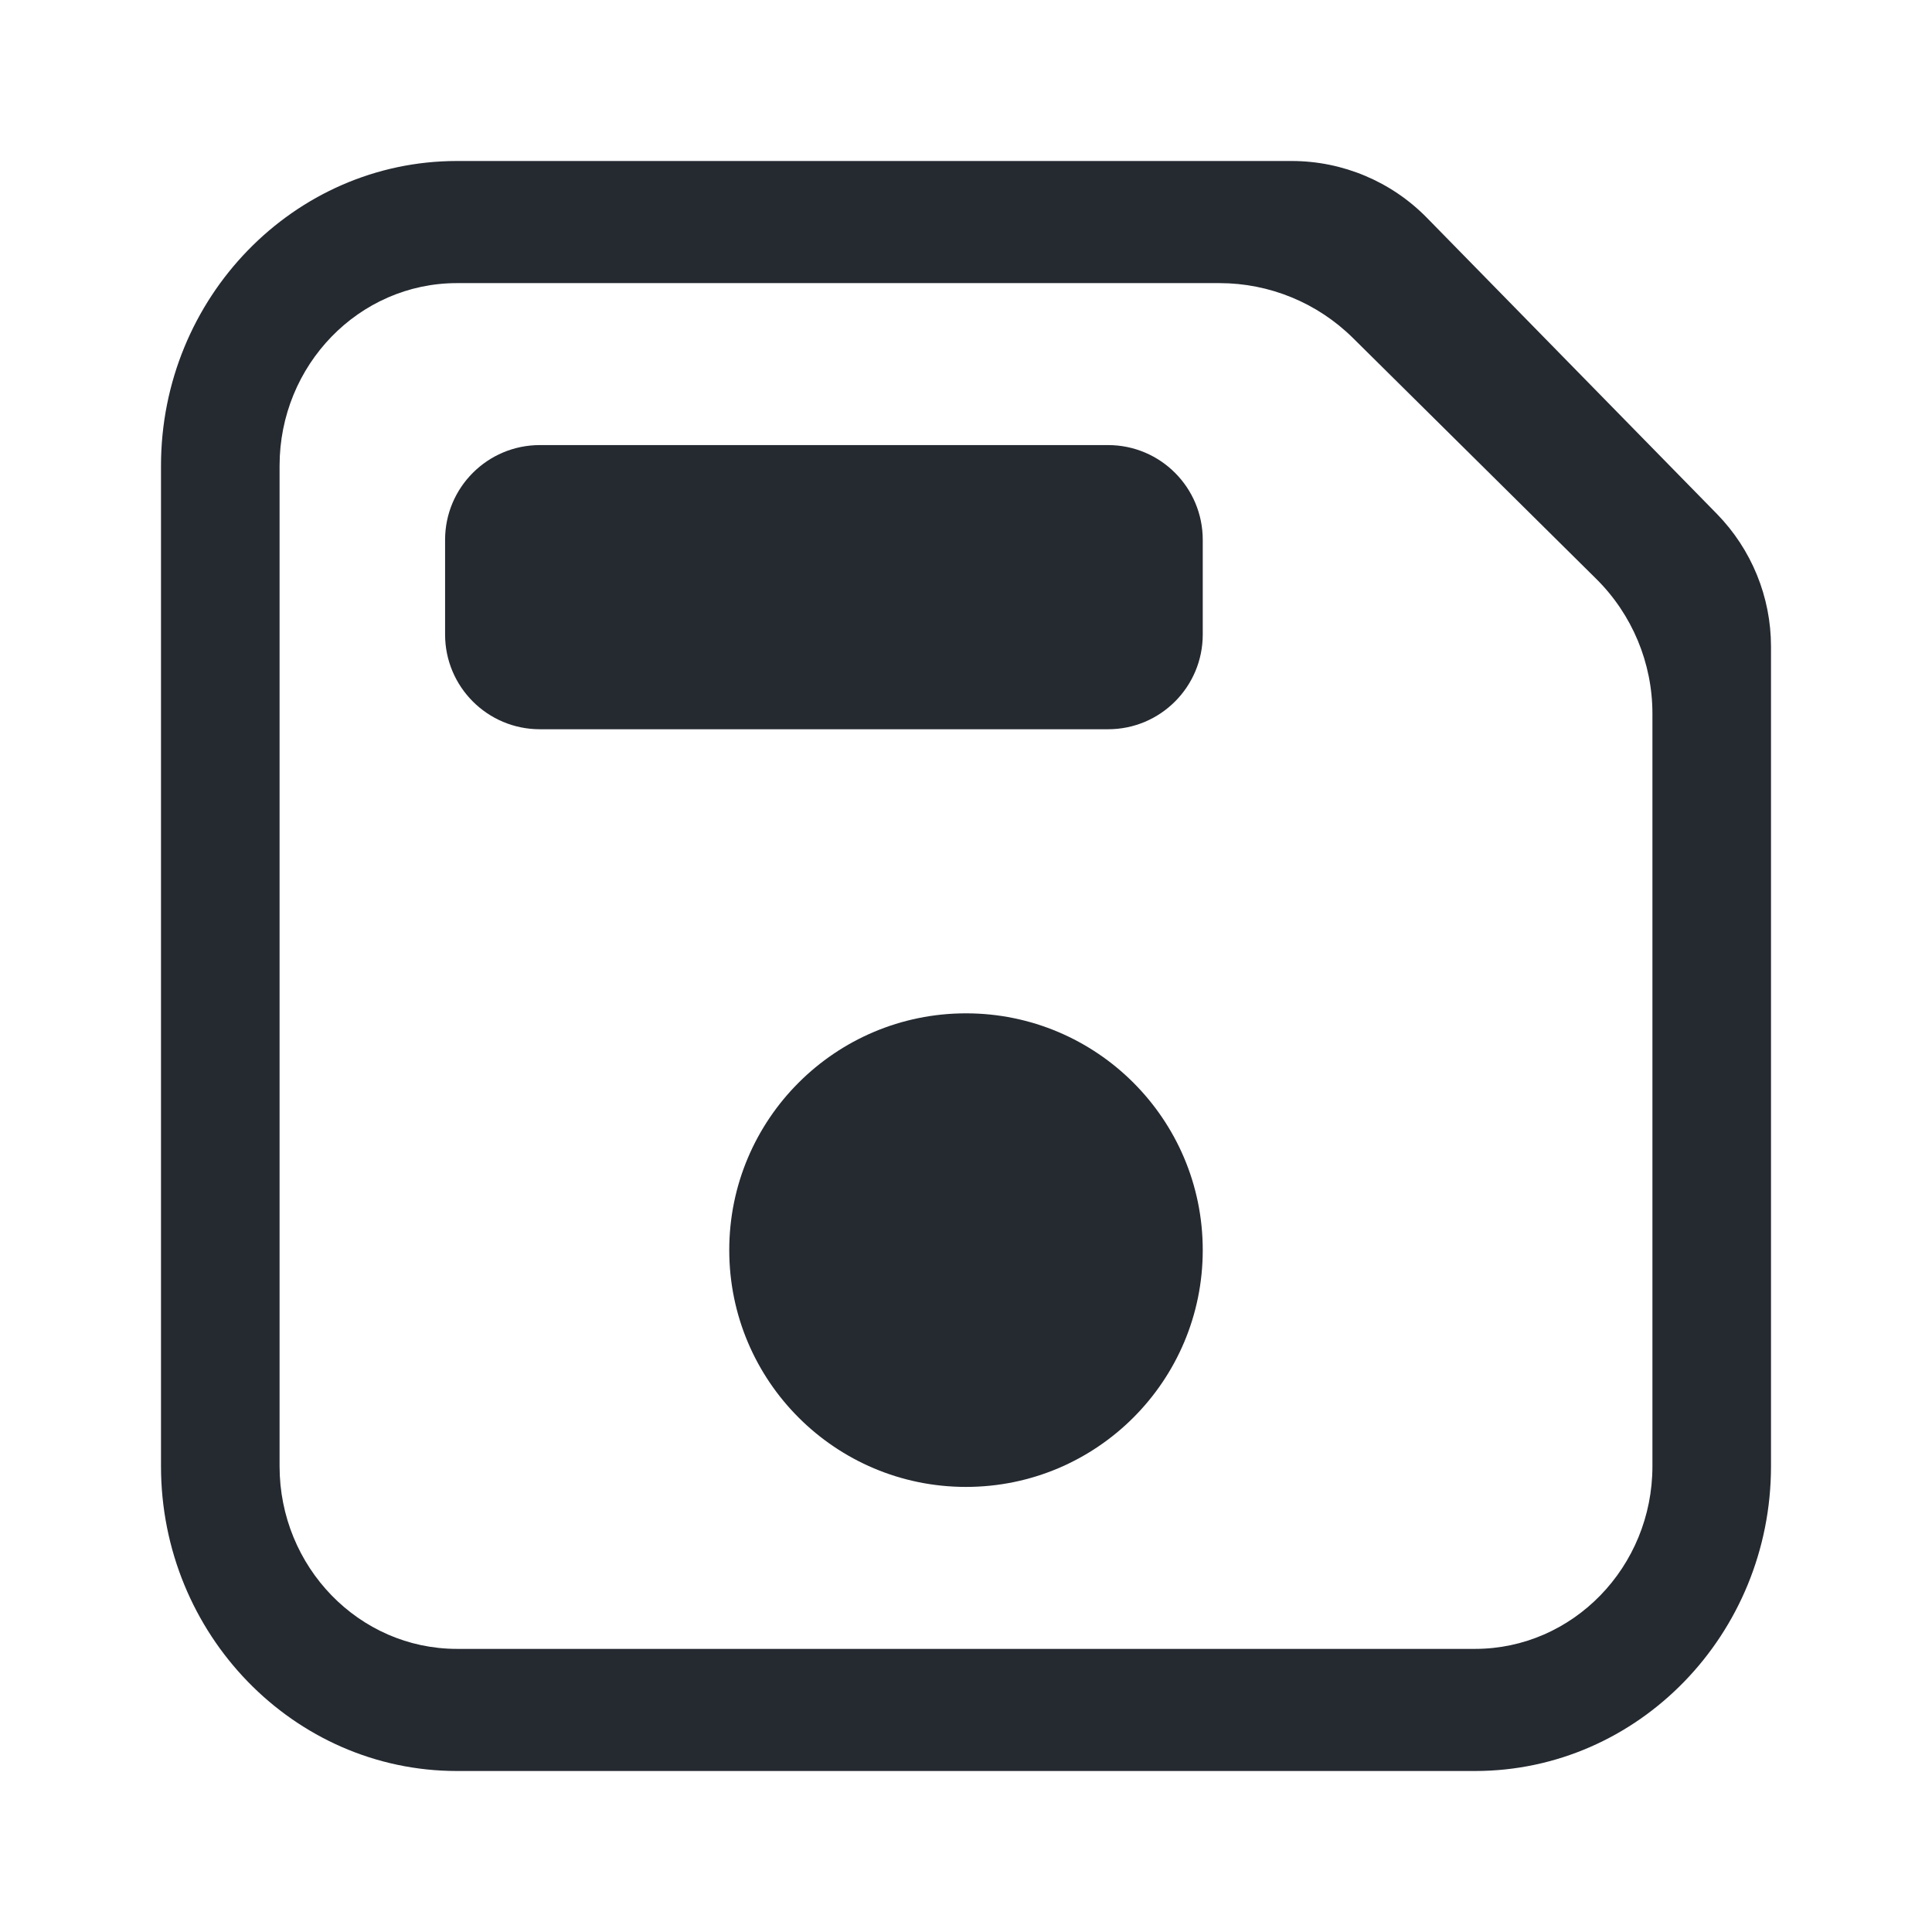
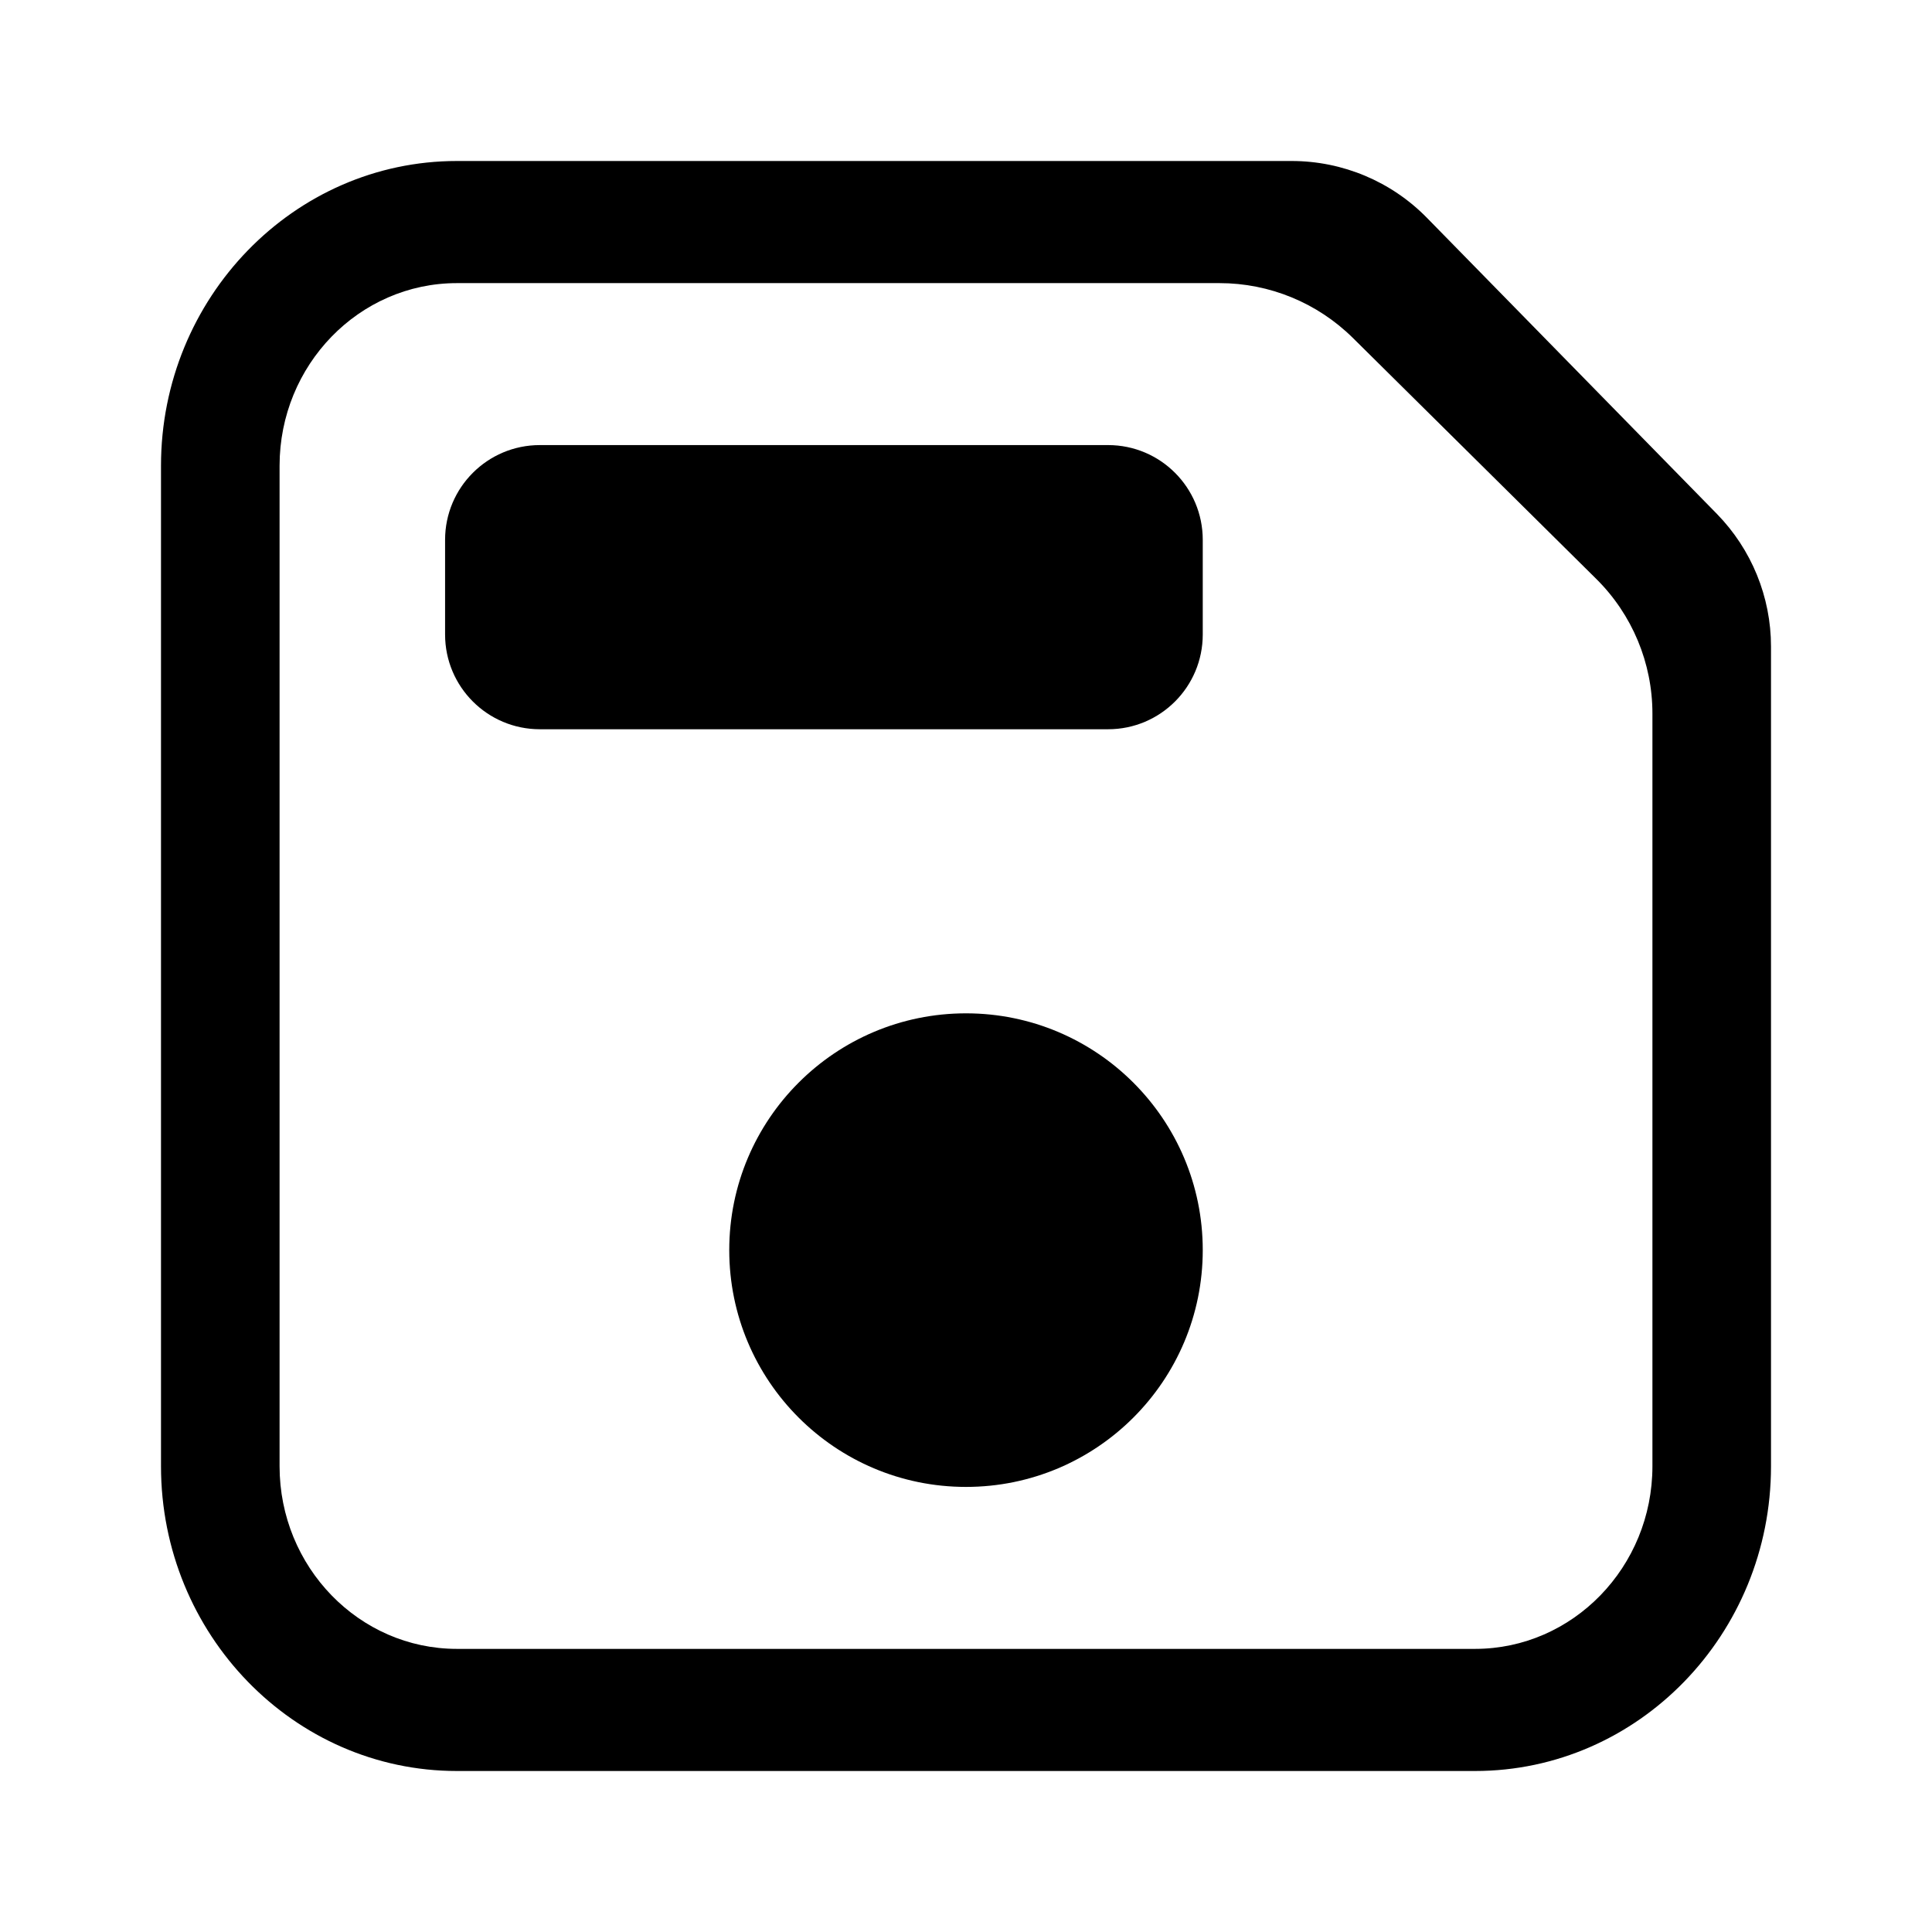
<svg xmlns="http://www.w3.org/2000/svg" width="24" height="24" viewBox="0 0 24 24" fill="none">
-   <path d="M12 12.588C13.624 12.588 14.941 13.905 14.941 15.529C14.941 17.154 13.624 18.471 12 18.471C10.376 18.471 9.059 17.154 9.059 15.529C9.059 13.905 10.376 12.588 12 12.588Z" fill="#252A31" />
-   <path d="M13.765 5.529C14.415 5.529 14.941 6.056 14.941 6.706V7.882C14.941 8.532 14.415 9.059 13.765 9.059H6.706C6.056 9.059 5.529 8.532 5.529 7.882V6.706C5.529 6.056 6.056 5.529 6.706 5.529H13.765Z" fill="#252A31" />
-   <path fill-rule="evenodd" clip-rule="evenodd" d="M16.046 2C16.679 2 17.285 2.255 17.727 2.707L21.328 6.384C21.758 6.824 22 7.415 22 8.031V18.214C22 20.302 20.351 22 18.323 22H5.676C3.65 22 2 20.302 2 18.214V5.786C2 3.7 3.65 2 5.676 2H16.046ZM5.676 3.517C4.461 3.517 3.473 4.534 3.473 5.786V18.214C3.473 19.466 4.461 20.483 5.676 20.483H18.323C19.538 20.483 20.527 19.466 20.527 18.214V8.864C20.527 8.236 20.276 7.634 19.83 7.192L16.806 4.198C16.365 3.762 15.77 3.517 15.15 3.517H5.676Z" fill="#252A31" />
+   <path d="M12 12.588C13.624 12.588 14.941 13.905 14.941 15.529C14.941 17.154 13.624 18.471 12 18.471C10.376 18.471 9.059 17.154 9.059 15.529C9.059 13.905 10.376 12.588 12 12.588Z" fill="currentColor" />
+   <path d="M13.765 5.529C14.415 5.529 14.941 6.056 14.941 6.706V7.882C14.941 8.532 14.415 9.059 13.765 9.059H6.706C6.056 9.059 5.529 8.532 5.529 7.882V6.706C5.529 6.056 6.056 5.529 6.706 5.529H13.765Z" fill="currentColor" />
+   <path fill-rule="evenodd" clip-rule="evenodd" d="M16.046 2C16.679 2 17.285 2.255 17.727 2.707L21.328 6.384C21.758 6.824 22 7.415 22 8.031V18.214C22 20.302 20.351 22 18.323 22H5.676C3.65 22 2 20.302 2 18.214V5.786C2 3.7 3.65 2 5.676 2H16.046ZM5.676 3.517C4.461 3.517 3.473 4.534 3.473 5.786V18.214C3.473 19.466 4.461 20.483 5.676 20.483H18.323C19.538 20.483 20.527 19.466 20.527 18.214V8.864C20.527 8.236 20.276 7.634 19.83 7.192L16.806 4.198C16.365 3.762 15.77 3.517 15.15 3.517H5.676Z" fill="currentColor" />
</svg>
